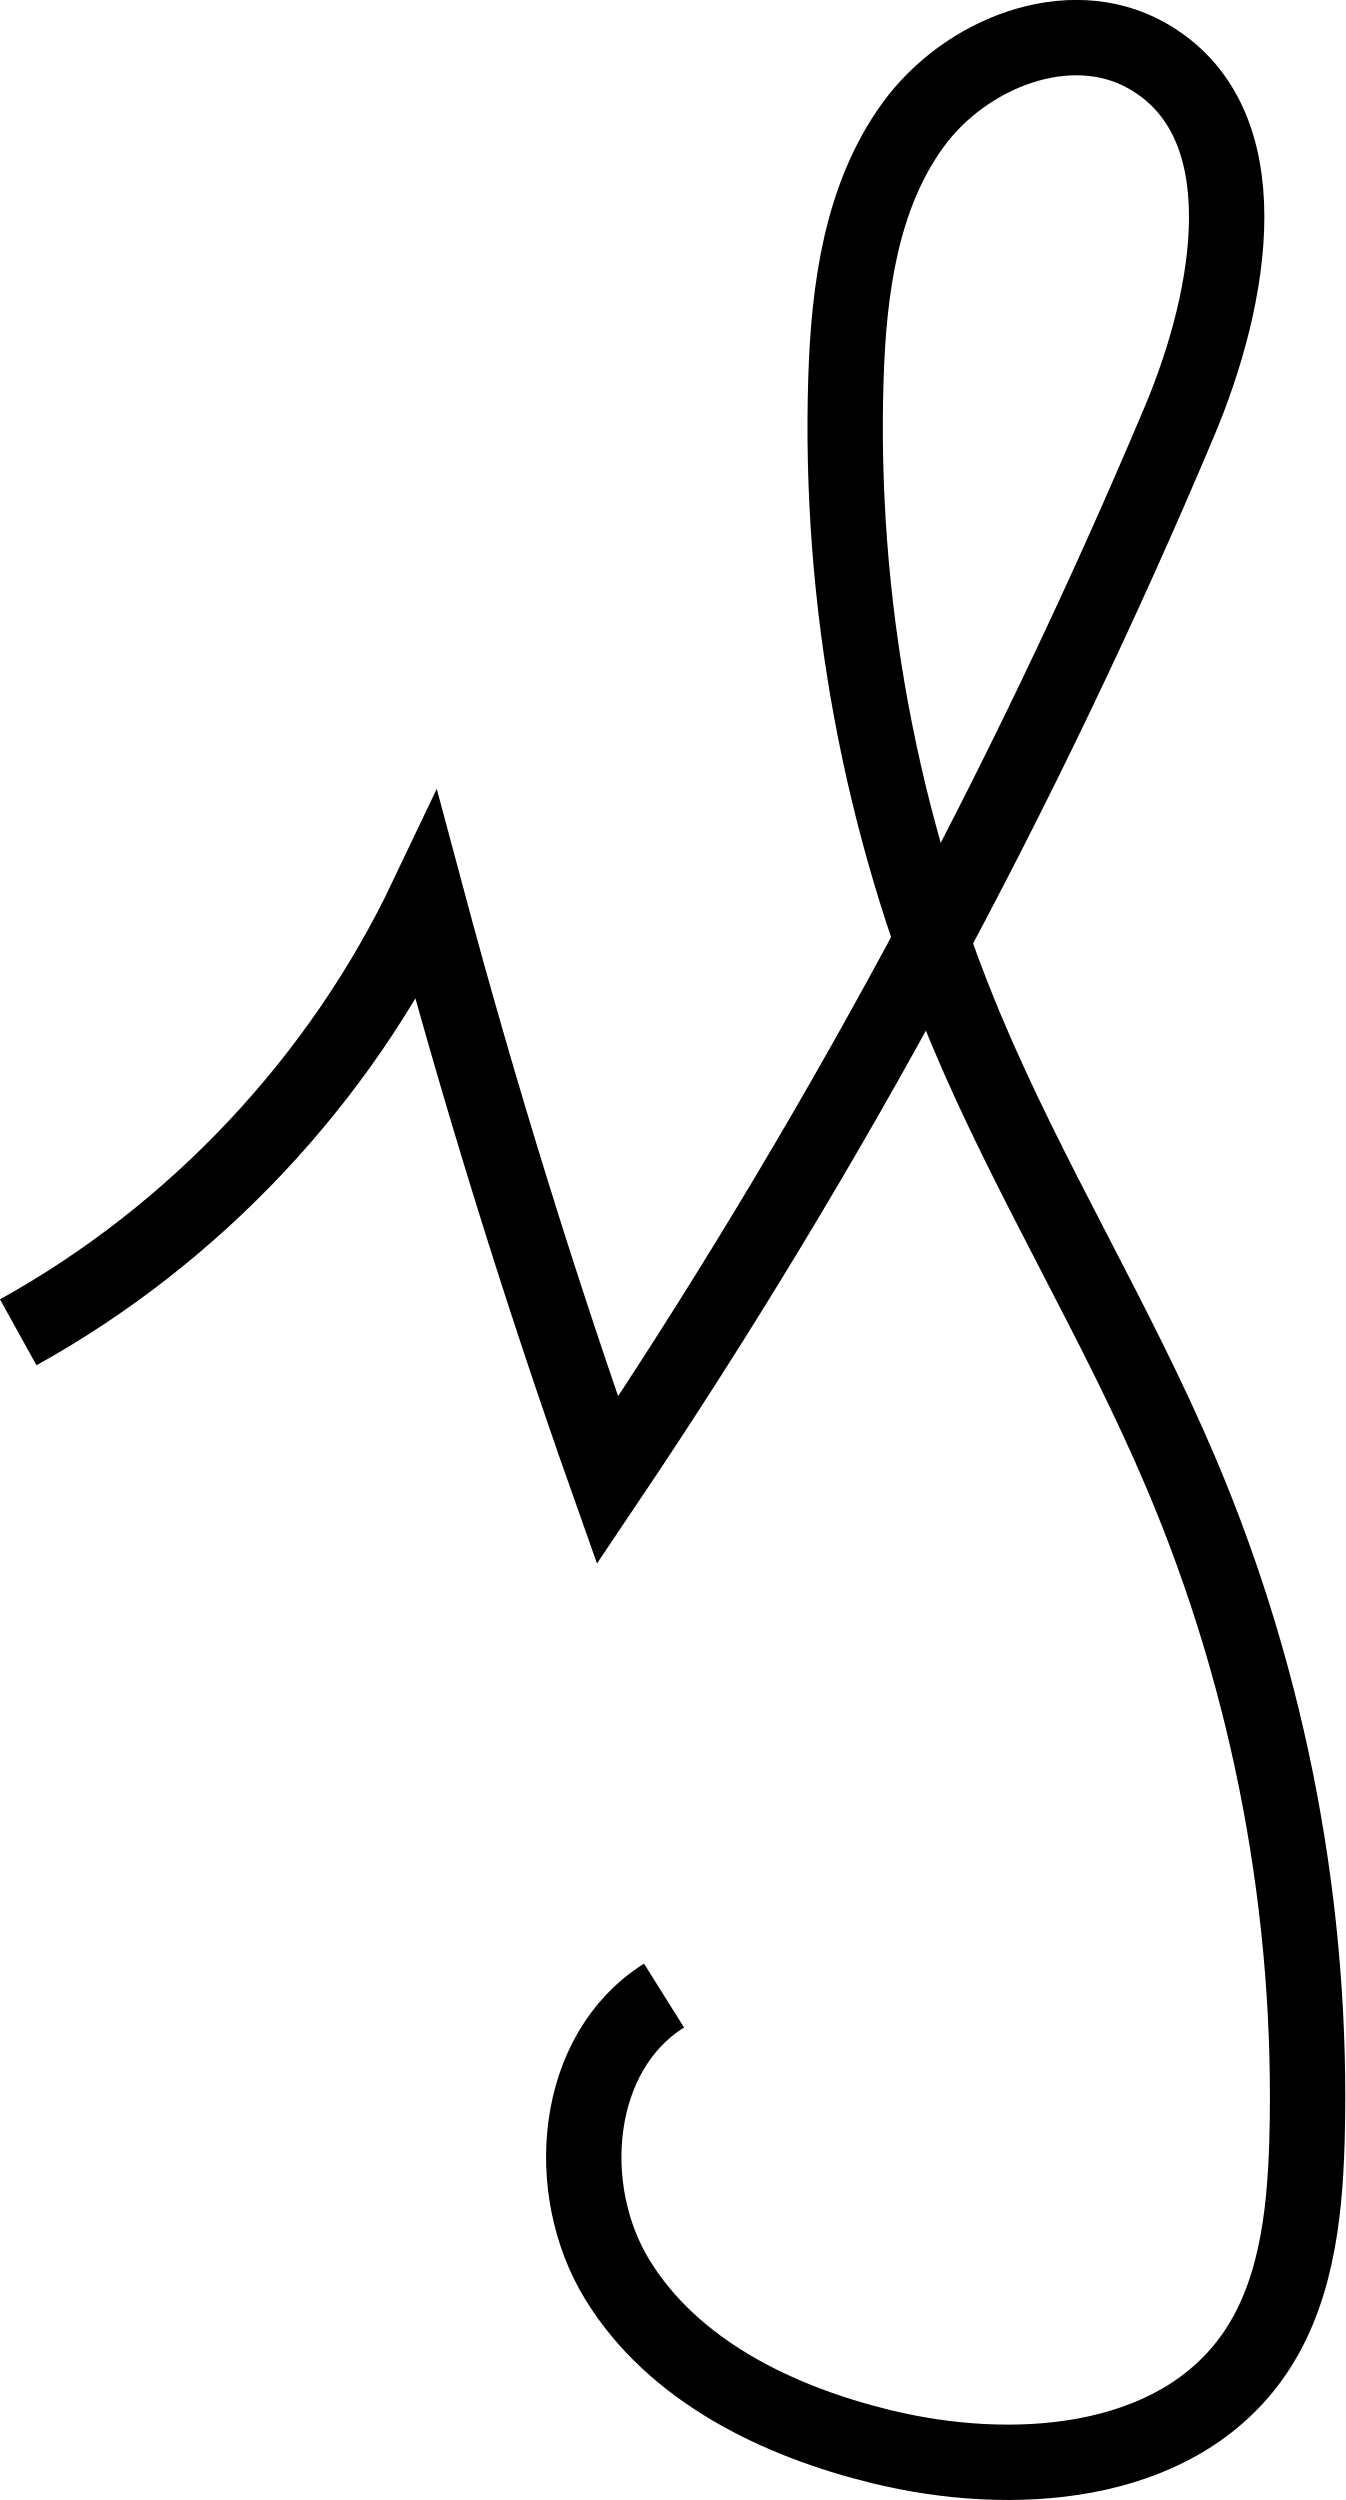
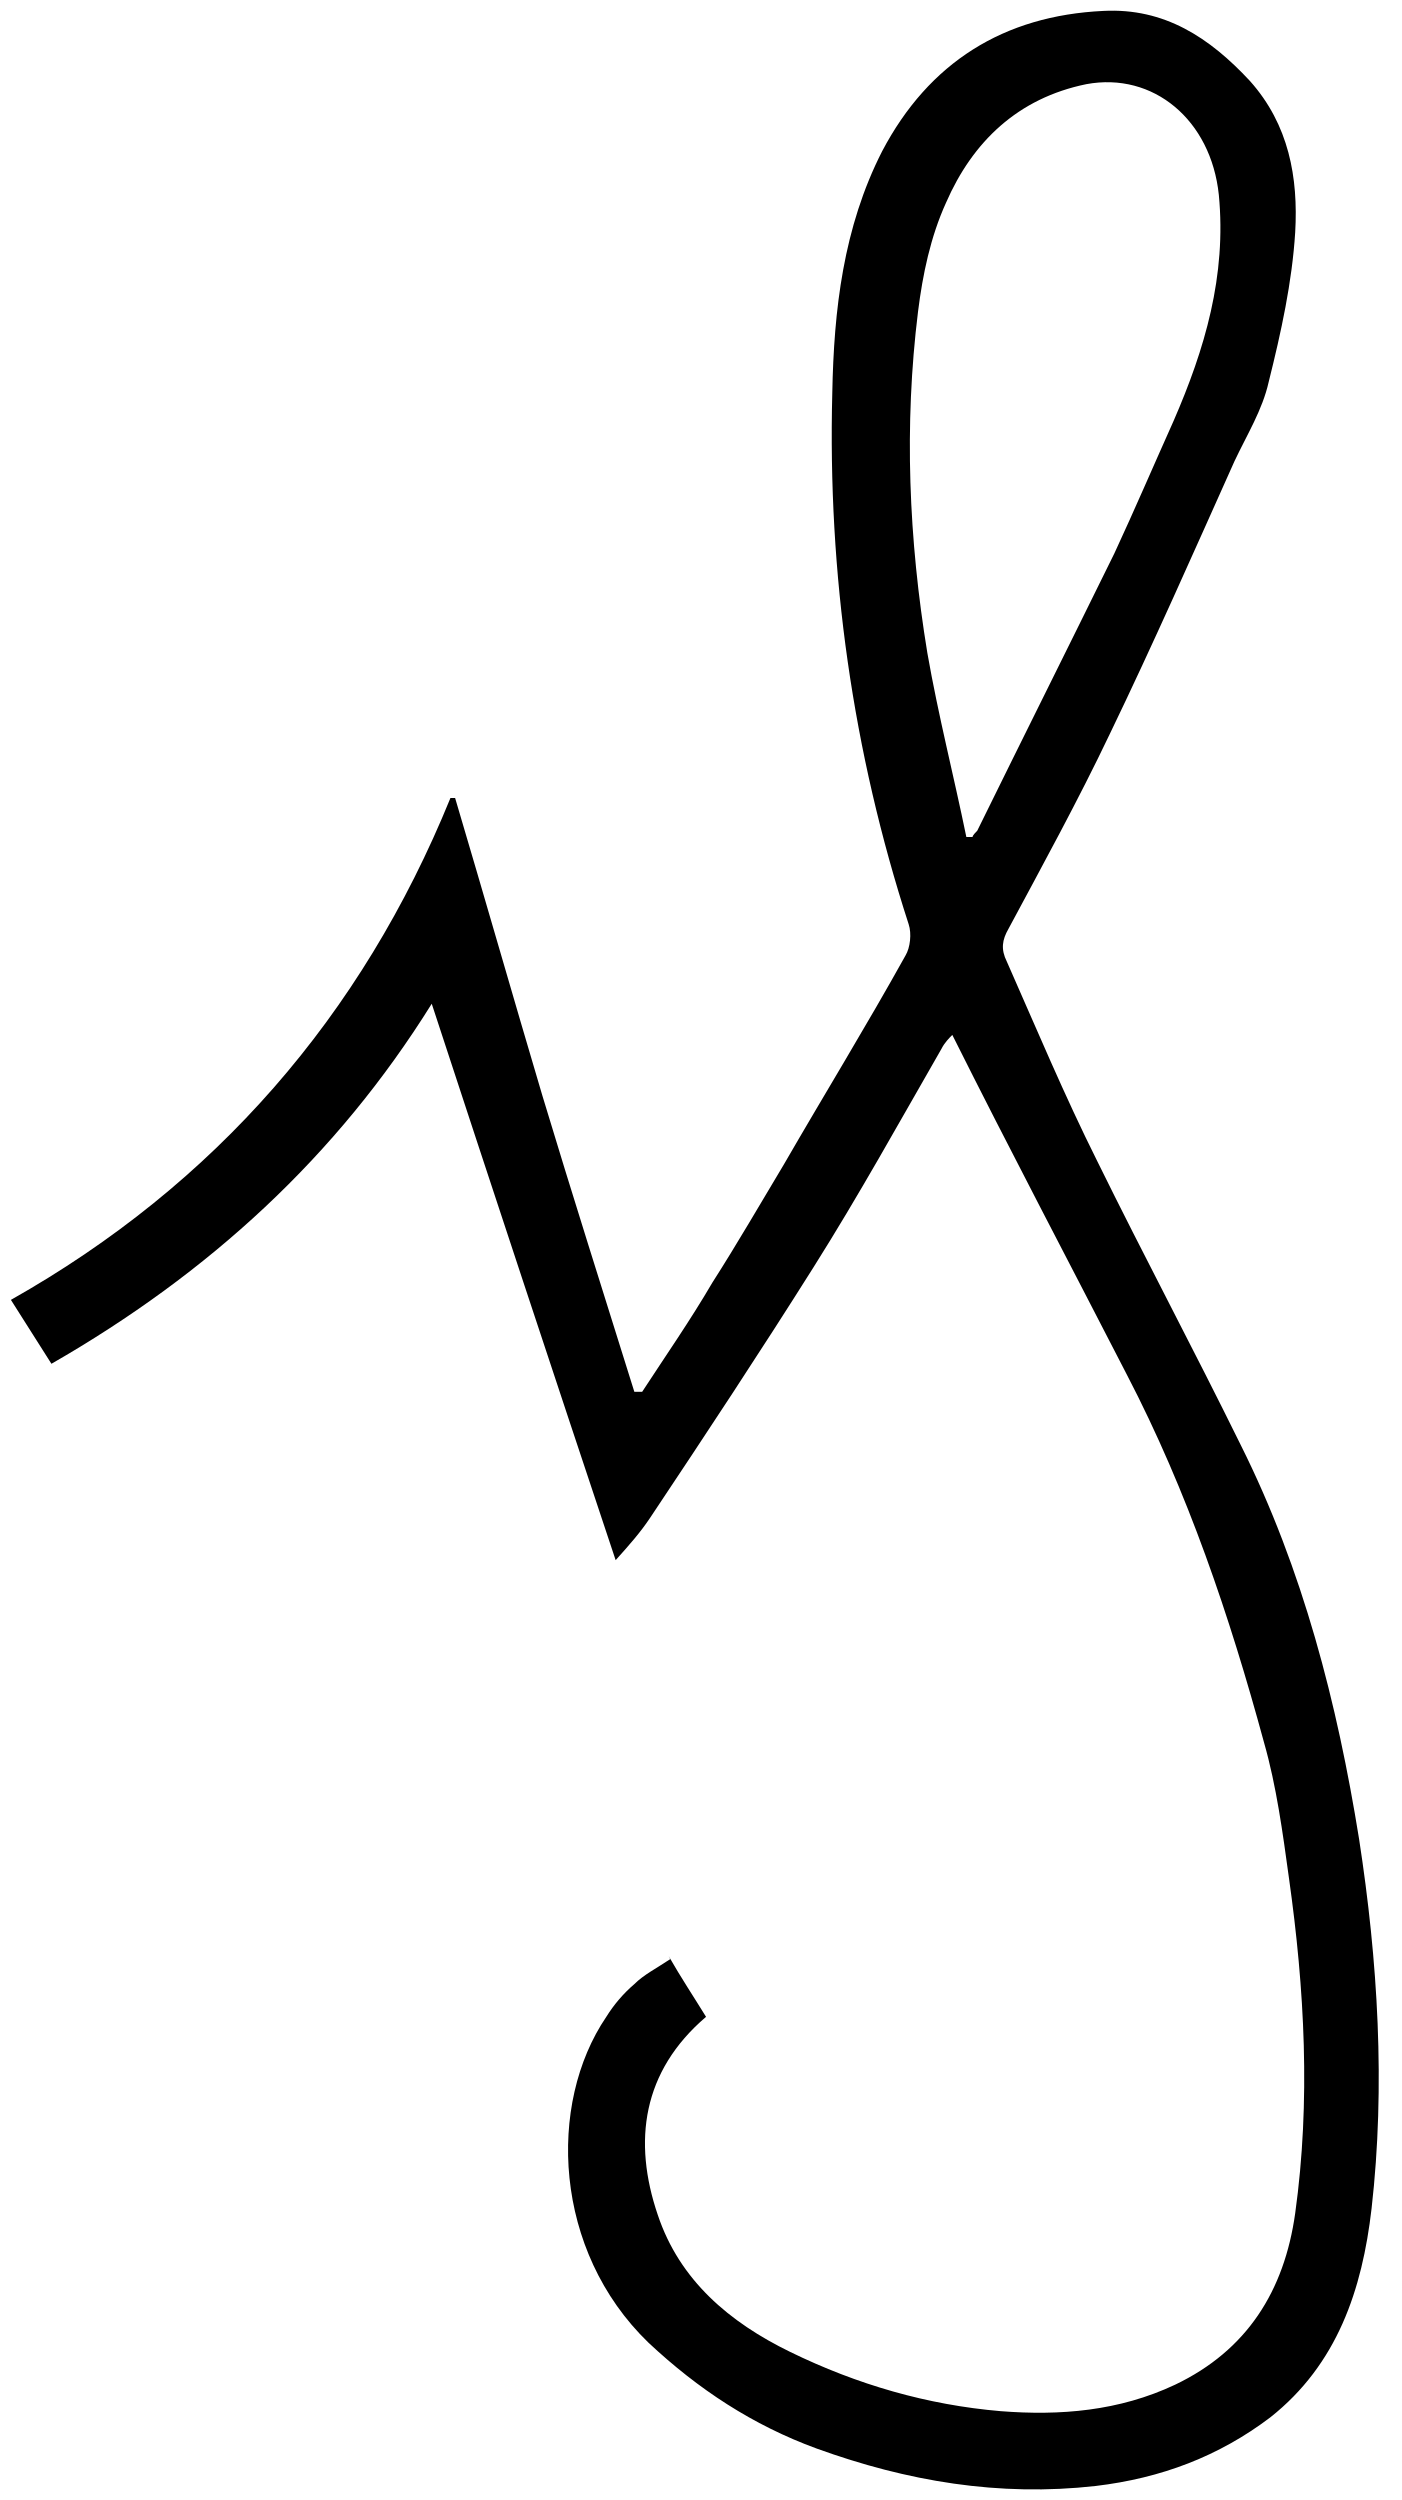
- <svg xmlns="http://www.w3.org/2000/svg" id="Ebene_1" viewBox="0 0 89.27 165.88">
-   <defs>
-     <style>
-       .cls-1 {
-         fill: none;
-         stroke: #000;
-         stroke-miterlimit: 10;
-         stroke-width: 5px;
-       }
-     </style>
-   </defs>
-   <path class="cls-1" d="M1.21,88.4c11.73-6.5,21.35-16.74,27.11-28.85,3.49,13.04,7.49,25.95,11.99,38.67,14.87-22.12,27.59-45.68,37.94-70.24,3.48-8.25,5.63-19.94-2.19-24.31-5.14-2.87-12.01-.15-15.47,4.61s-4.27,10.92-4.46,16.81c-.47,14.76,2.27,29.61,7.98,43.23,4.22,10.06,10.01,19.39,14.26,29.43,5.92,13.95,8.78,29.19,8.35,44.34-.15,5.04-.75,10.33-3.71,14.41-5.25,7.22-15.86,7.96-24.54,5.84-6.87-1.68-13.78-5.02-17.49-11.05s-2.92-15.12,3.08-18.88" />
+ <svg xmlns="http://www.w3.org/2000/svg" fill="currentColor" viewBox="0 0 8.99 16.04">
+   <path d="M4.29,12.55c.08.14.16.26.24.39-.41.35-.47.8-.31,1.27.14.42.46.69.85.88.43.21.88.34,1.35.38.38.03.76,0,1.12-.17.46-.22.7-.6.77-1.1.1-.72.06-1.44-.04-2.15-.04-.29-.08-.59-.16-.87-.22-.81-.49-1.61-.88-2.36-.37-.72-.75-1.44-1.12-2.18-.02.02-.05.05-.07.09-.27.47-.53.94-.82,1.4-.34.54-.69,1.07-1.05,1.61-.06.09-.13.17-.22.27-.4-1.2-.79-2.38-1.18-3.57-.61.98-1.43,1.73-2.44,2.31-.09-.14-.17-.27-.26-.41,1.31-.74,2.25-1.82,2.82-3.22.01,0,.02,0,.03,0,.19.64.37,1.27.56,1.91.19.63.39,1.26.59,1.9.02,0,.03,0,.05,0,.15-.23.31-.46.45-.7.16-.25.31-.51.46-.76.26-.45.53-.89.78-1.34.03-.05.04-.14.02-.2-.36-1.11-.52-2.25-.49-3.41.01-.53.07-1.06.32-1.55.3-.57.78-.87,1.42-.9.39-.02.68.17.94.45.25.28.31.62.29.97-.02.32-.09.64-.17.96-.04.18-.14.34-.22.51-.26.58-.52,1.17-.8,1.75-.2.42-.43.84-.65,1.25-.04.07-.05.13-.01.21.19.43.37.86.58,1.28.3.61.62,1.21.92,1.82.4.8.62,1.66.76,2.53.12.78.17,1.58.08,2.37-.06.52-.22,1-.65,1.34-.33.25-.7.39-1.12.44-.62.07-1.21-.03-1.79-.24-.41-.15-.76-.38-1.08-.68-.61-.59-.65-1.53-.27-2.09.05-.08.11-.15.18-.21.06-.06.14-.1.23-.16ZM6.19,5.37s.03,0,.05,0c0-.01.02-.03.03-.04.29-.59.59-1.19.88-1.78.13-.28.25-.56.38-.85.2-.46.34-.93.29-1.45-.05-.48-.42-.79-.85-.71-.44.09-.73.37-.9.76-.1.22-.15.46-.18.7-.09.73-.06,1.46.06,2.19.07.4.17.79.25,1.18Z" />
</svg>
